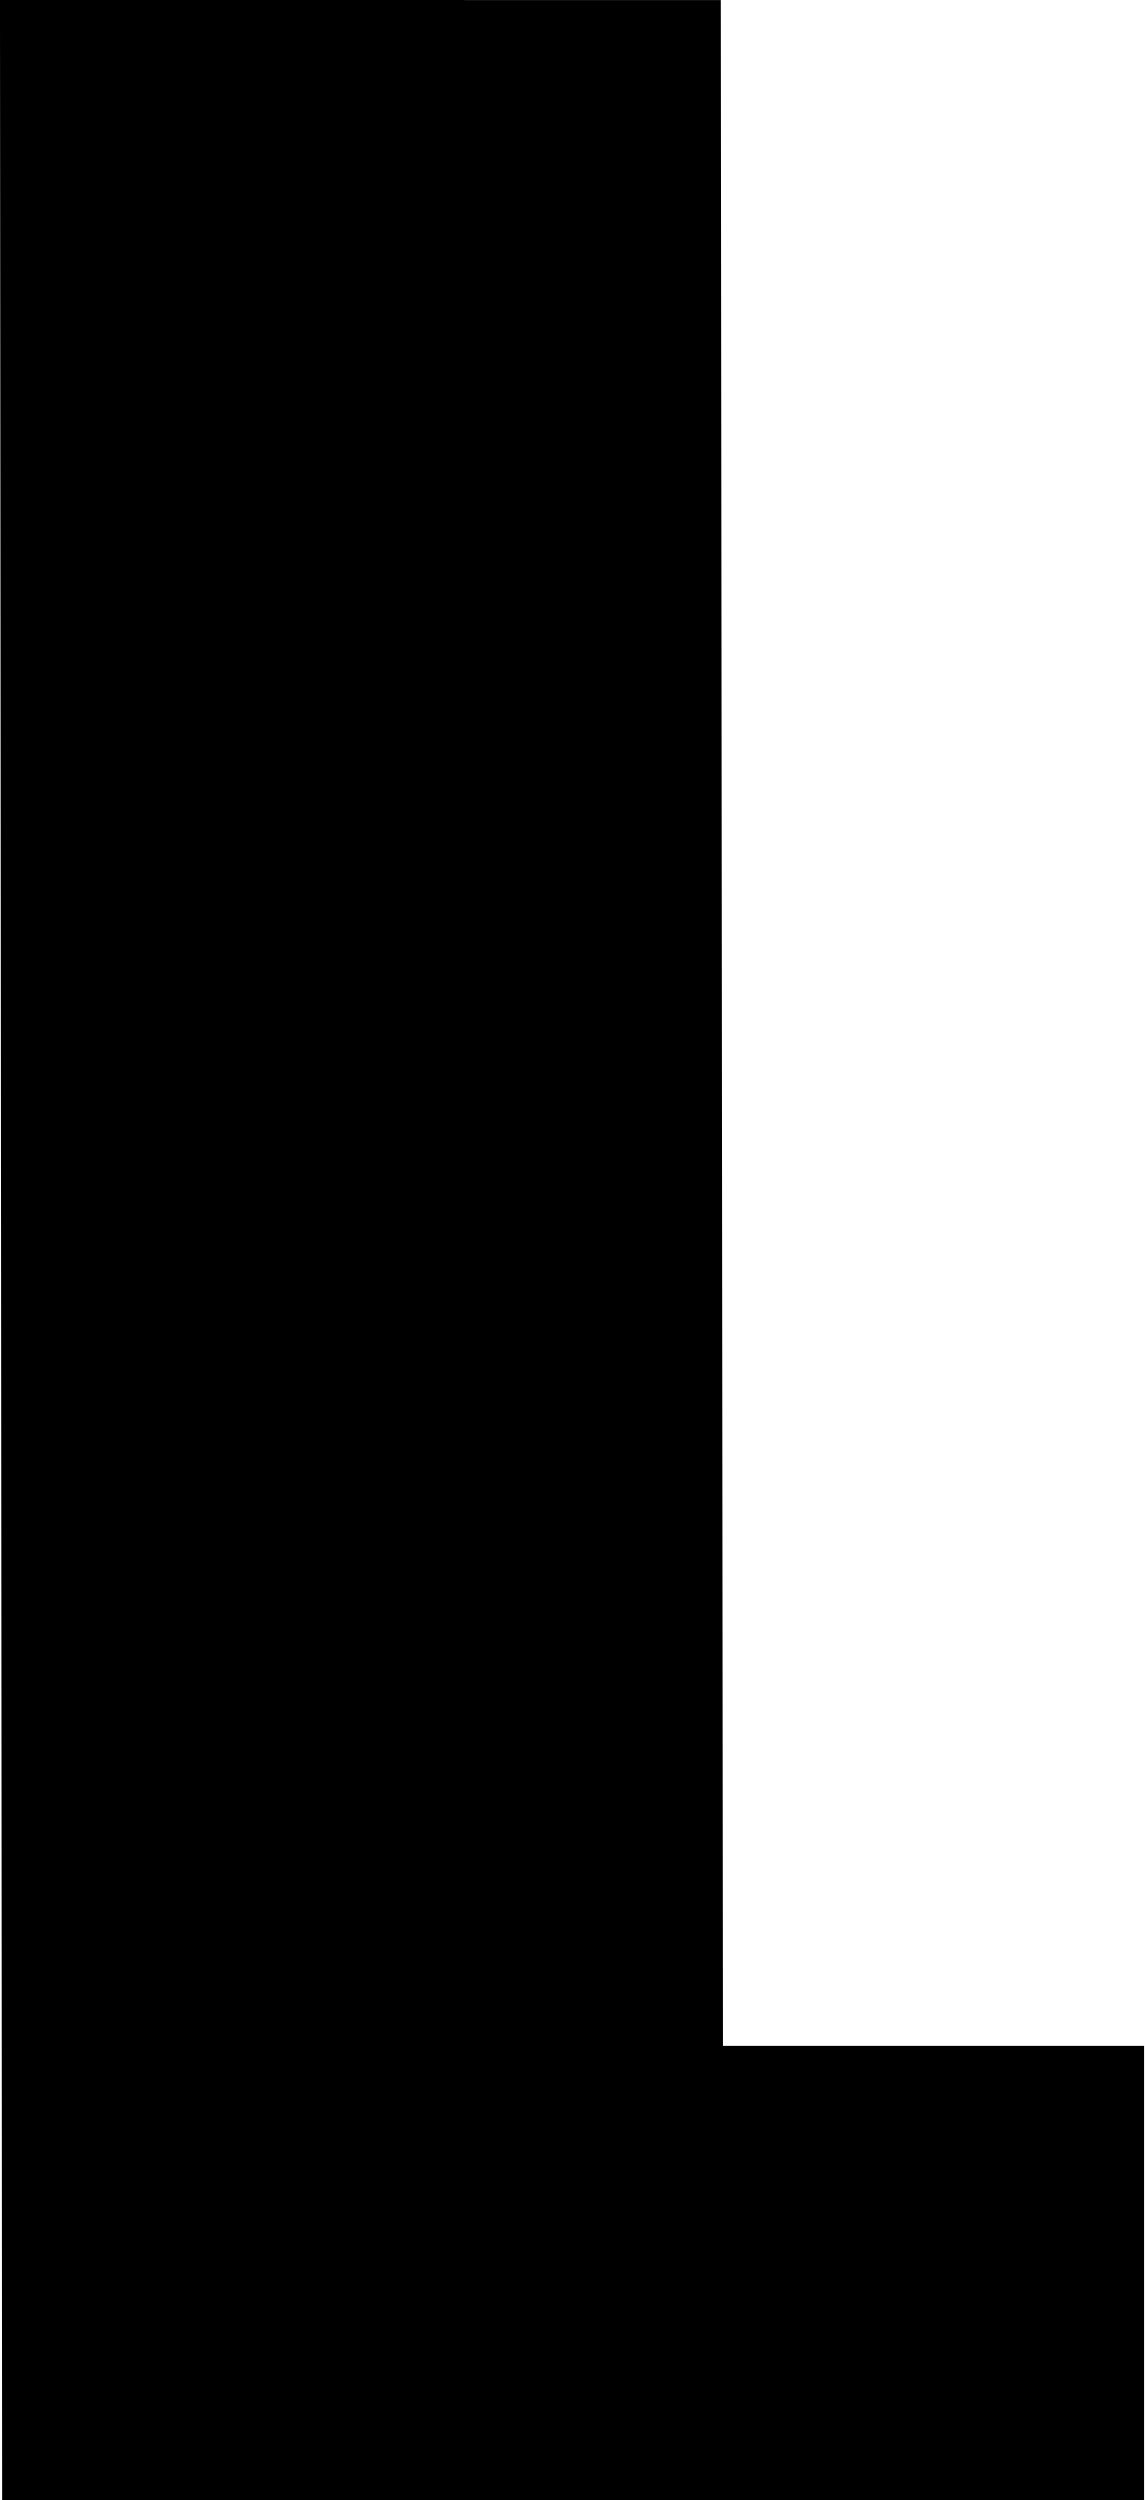
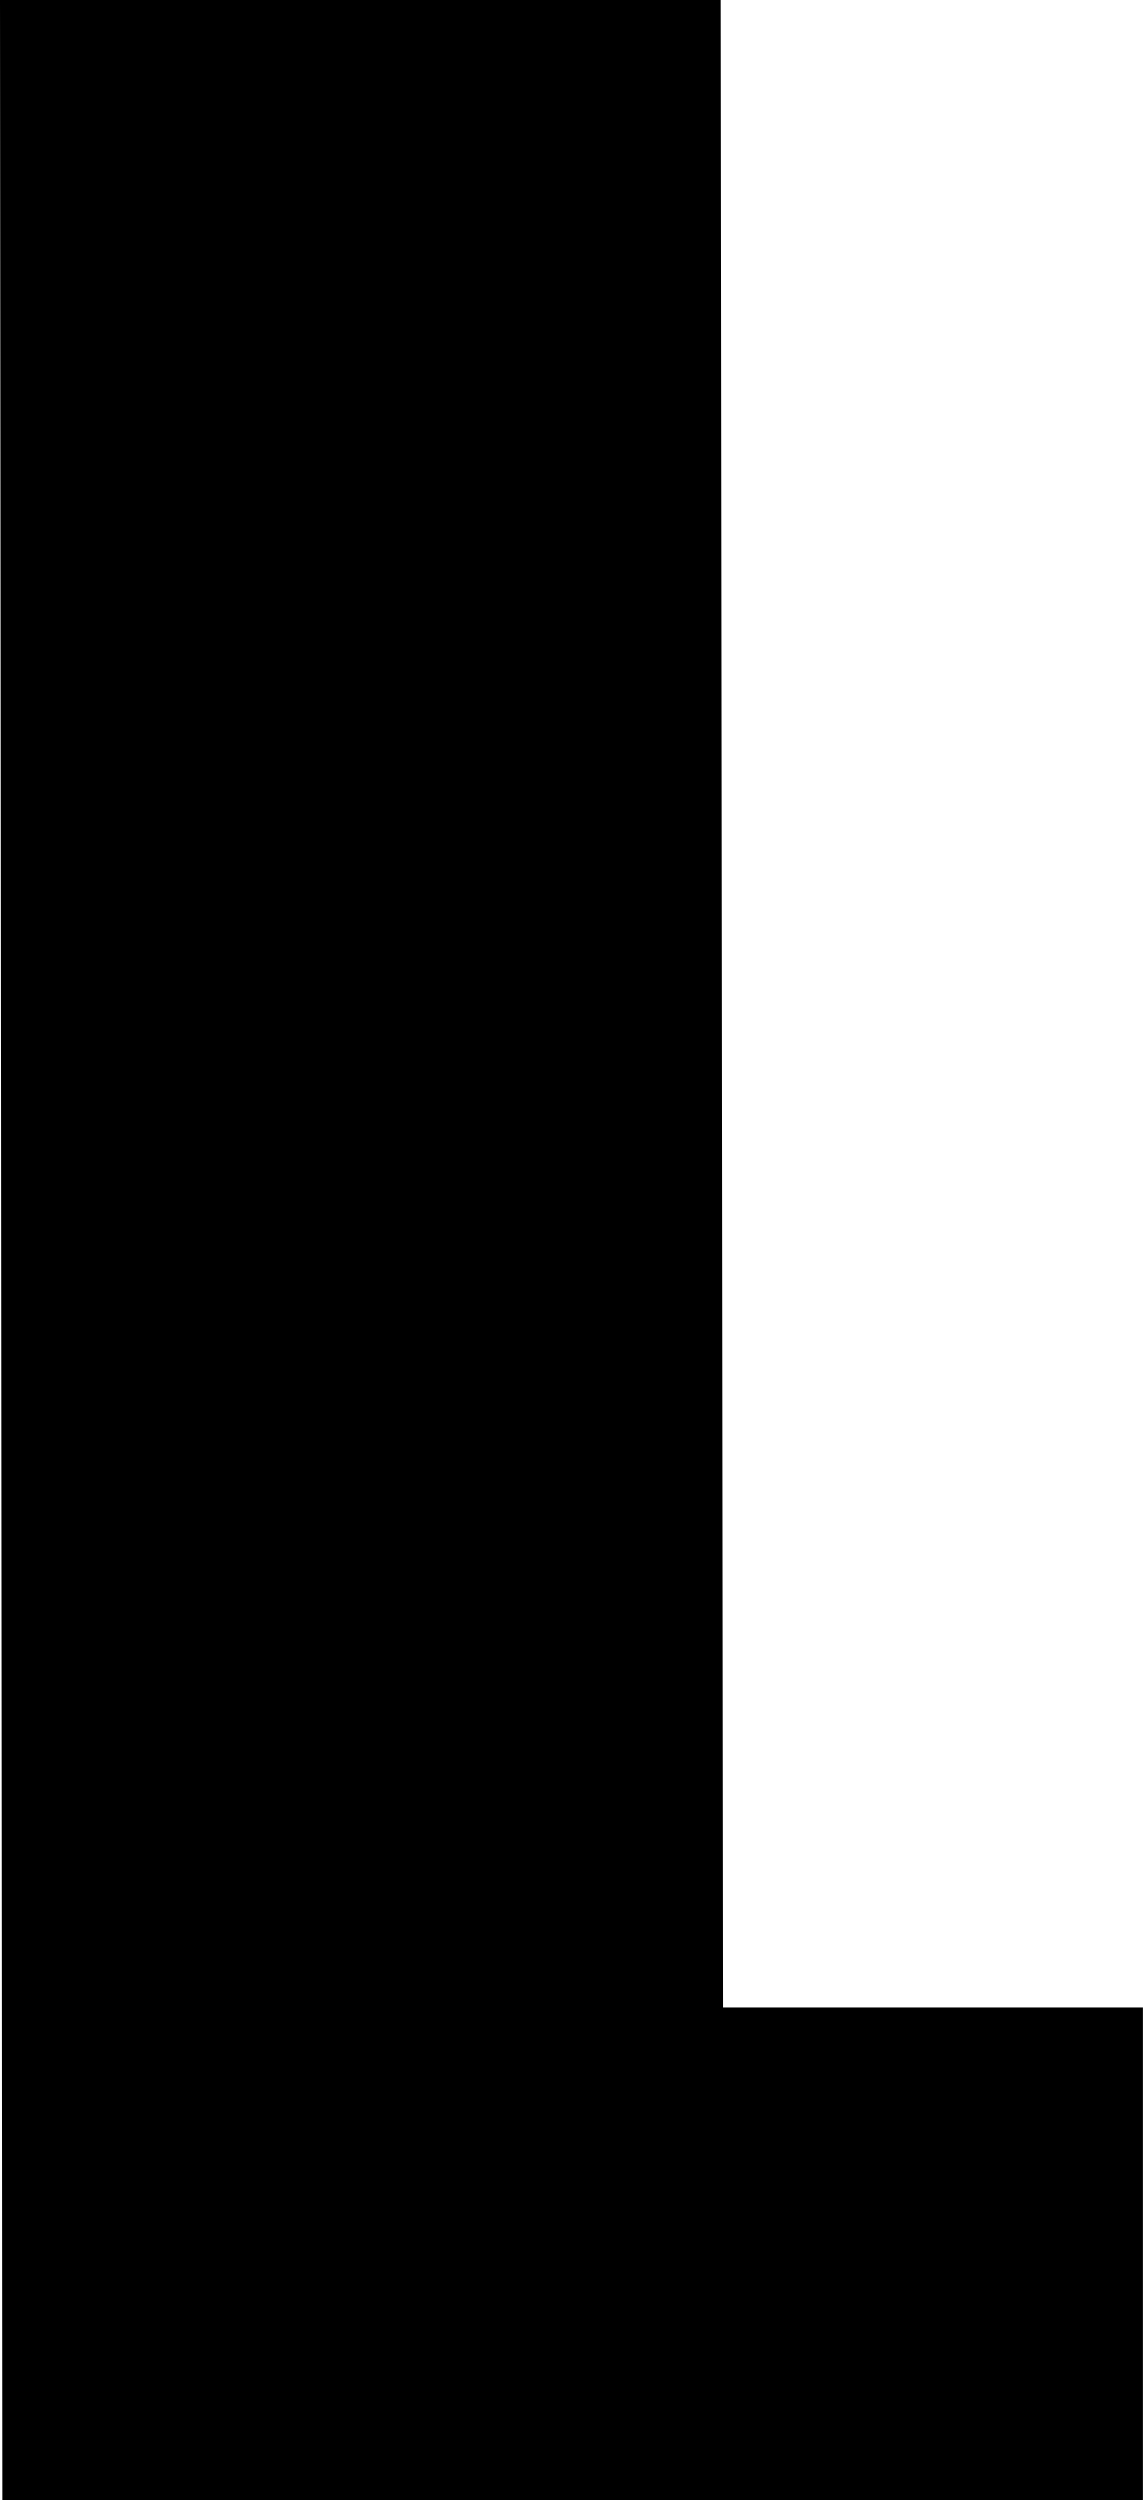
- <svg xmlns="http://www.w3.org/2000/svg" width="13.732mm" height="30.004mm" viewBox="0 0 13.732 30.004" version="1.1" id="svg1" xml:space="preserve">
-   <defs id="defs1" />
-   <g id="layer1" transform="translate(-53.83027,-94.33423)">
-     <path d="m 53.83,94.334 0.026,30.004 h 13.705 v -5.45 h -5.054 l -0.026,-24.553 z" stroke-width="0" id="path1-2" />
+ <svg xmlns="http://www.w3.org/2000/svg" id="b" data-name="Layer 2" width="51.836" height="113.386" viewBox="0 0 51.836 113.386">
+   <g id="c" data-name="Laag 1">
+     <polygon points="0 0 .107 113.386 51.836 113.386 51.836 91.046 32.793 91.046 32.686 0 0 0" stroke-width="0" />
  </g>
</svg>
